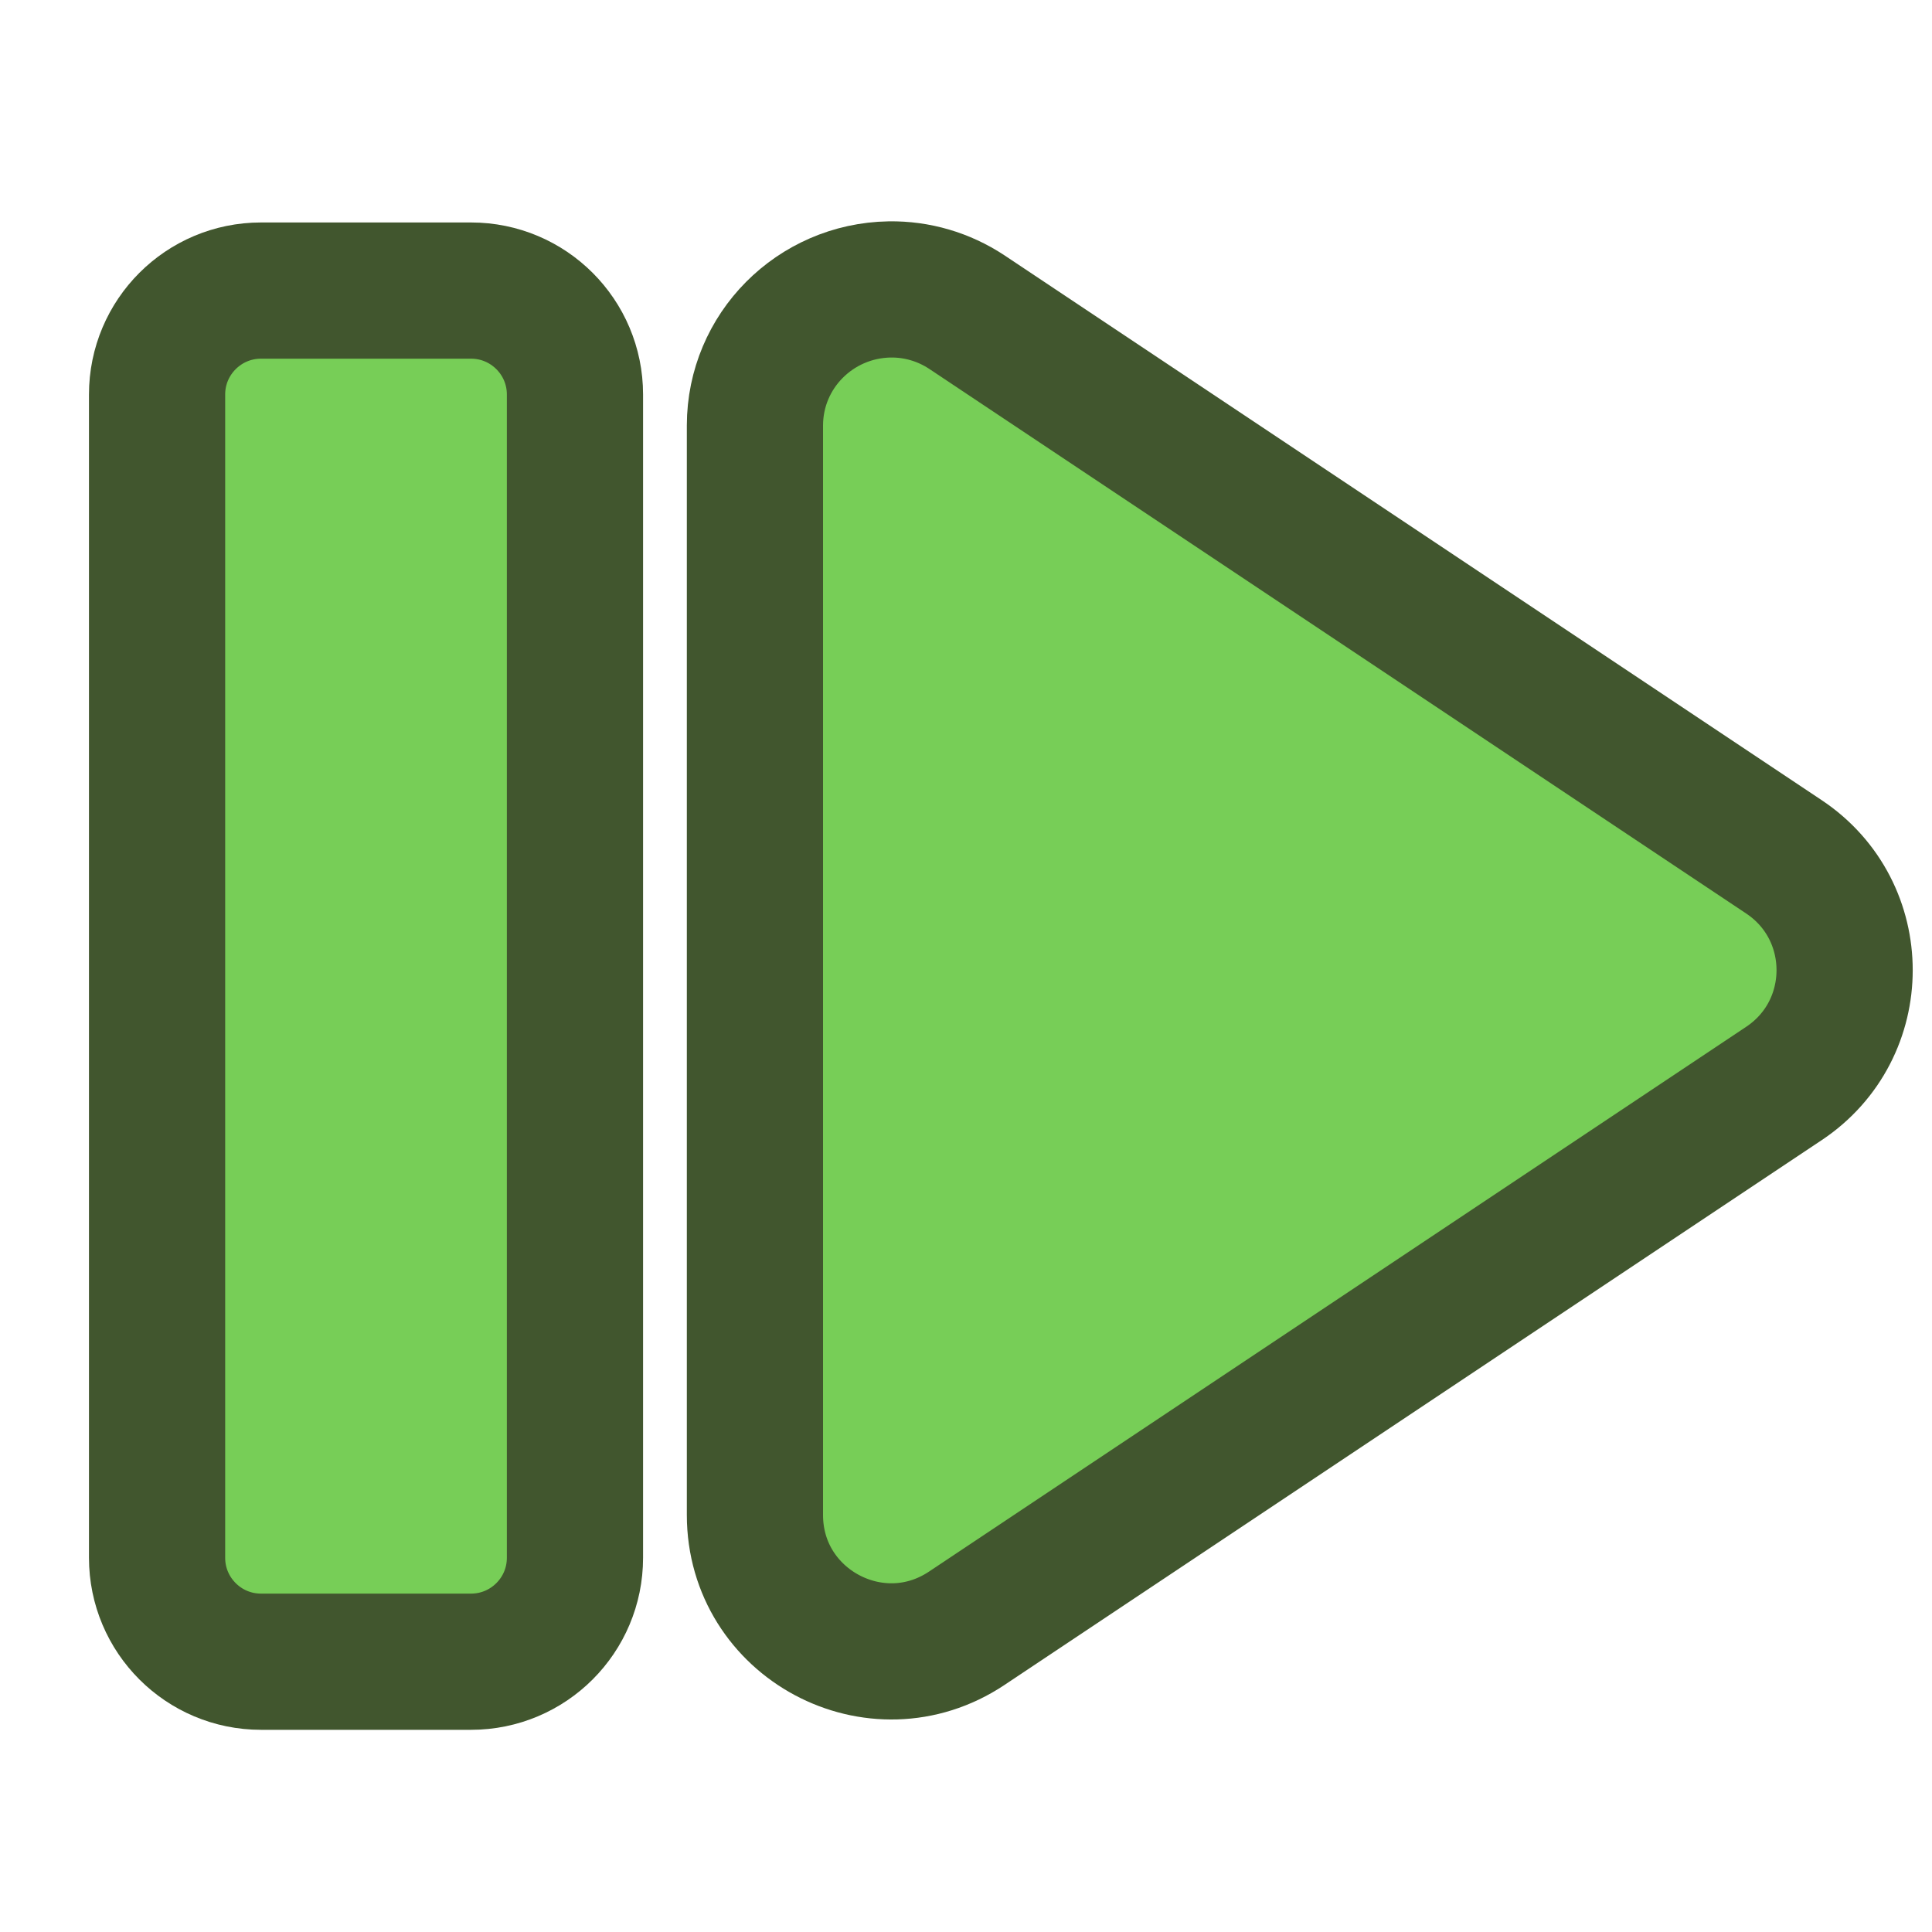
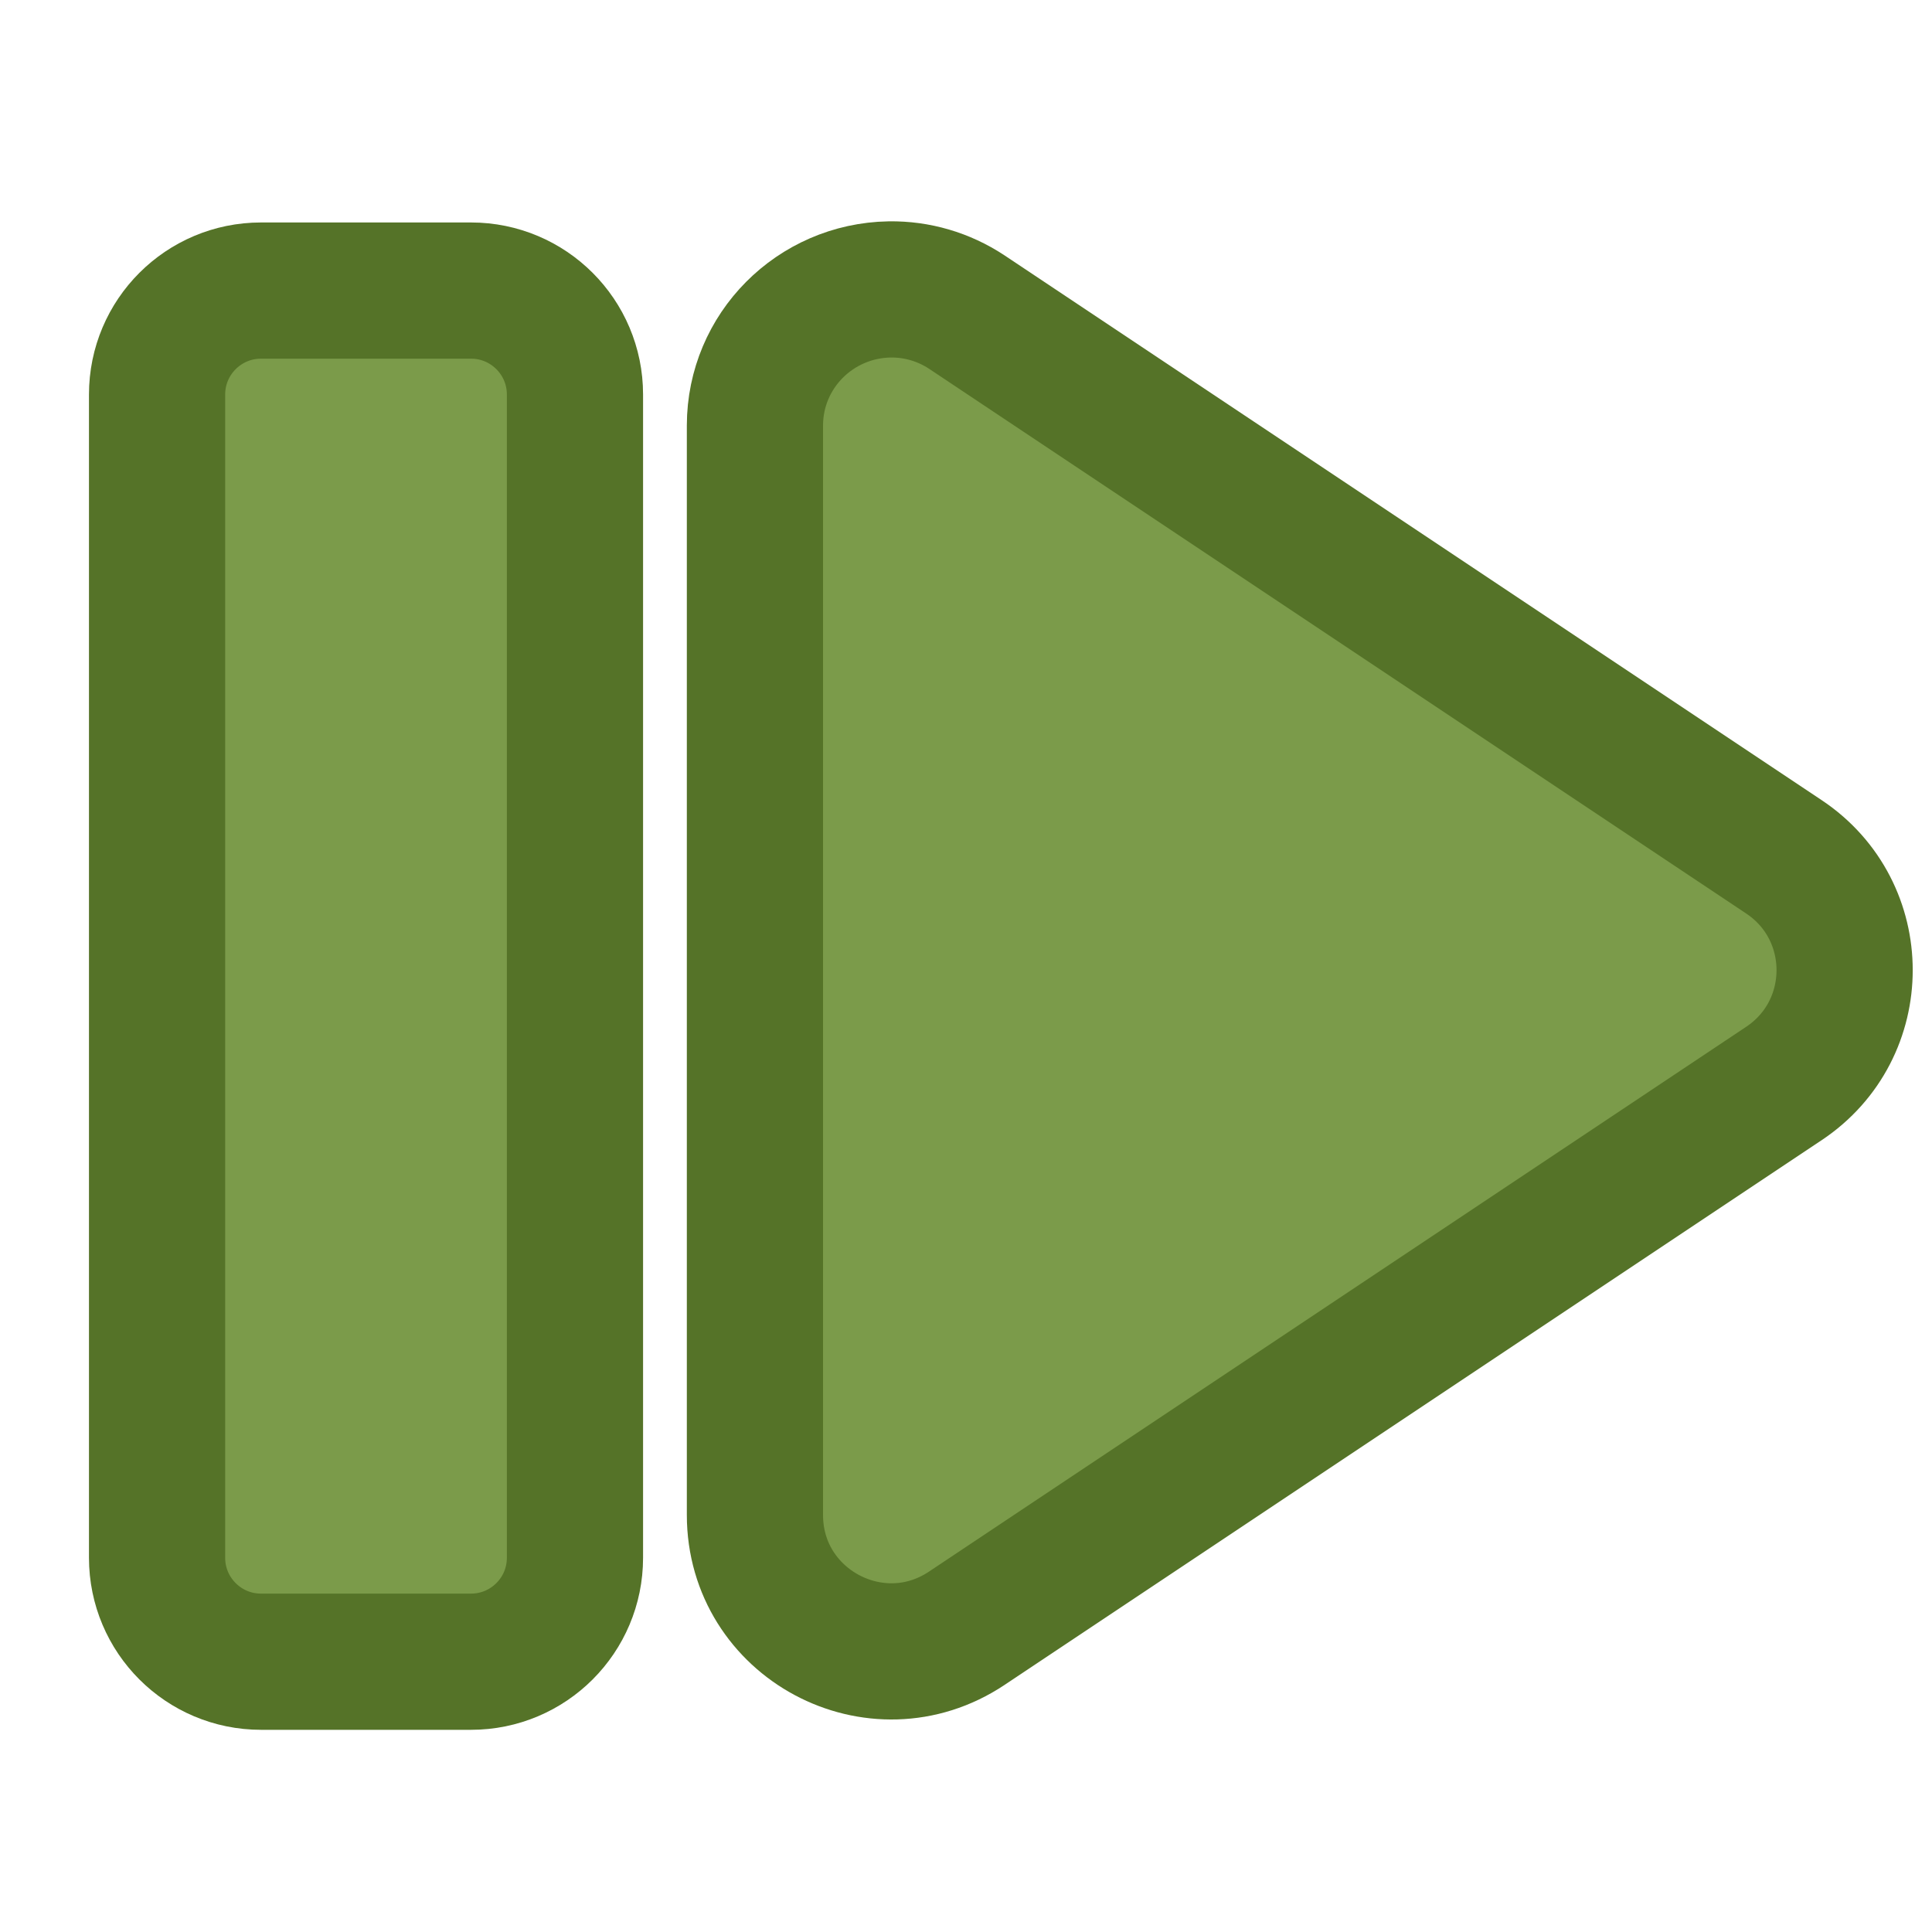
<svg xmlns="http://www.w3.org/2000/svg" height="20" viewBox="0 0 20 20" width="20">
-   <g fill="#77ce57" stroke="#41562e">
+   <g fill="#7b9b4a" stroke="#557328">
    <path d="m4.988 1039.4c-.547.01-.987.451-.988.998v8c0.0.799.89 1.275 1.555.832l6-4c.594-.396.594-1.268 0-1.664l-6-4c-.168-.111-.365-.169-.566-.166z" fill-rule="evenodd" transform="matrix(1.409953 0 0 1.409953 2.175293 -1462.509)" />
    <rect height="14.194" ry="1.076" stroke-width="1.41" width="4.326" x="1.626" y="3.008" />
  </g>
</svg>
